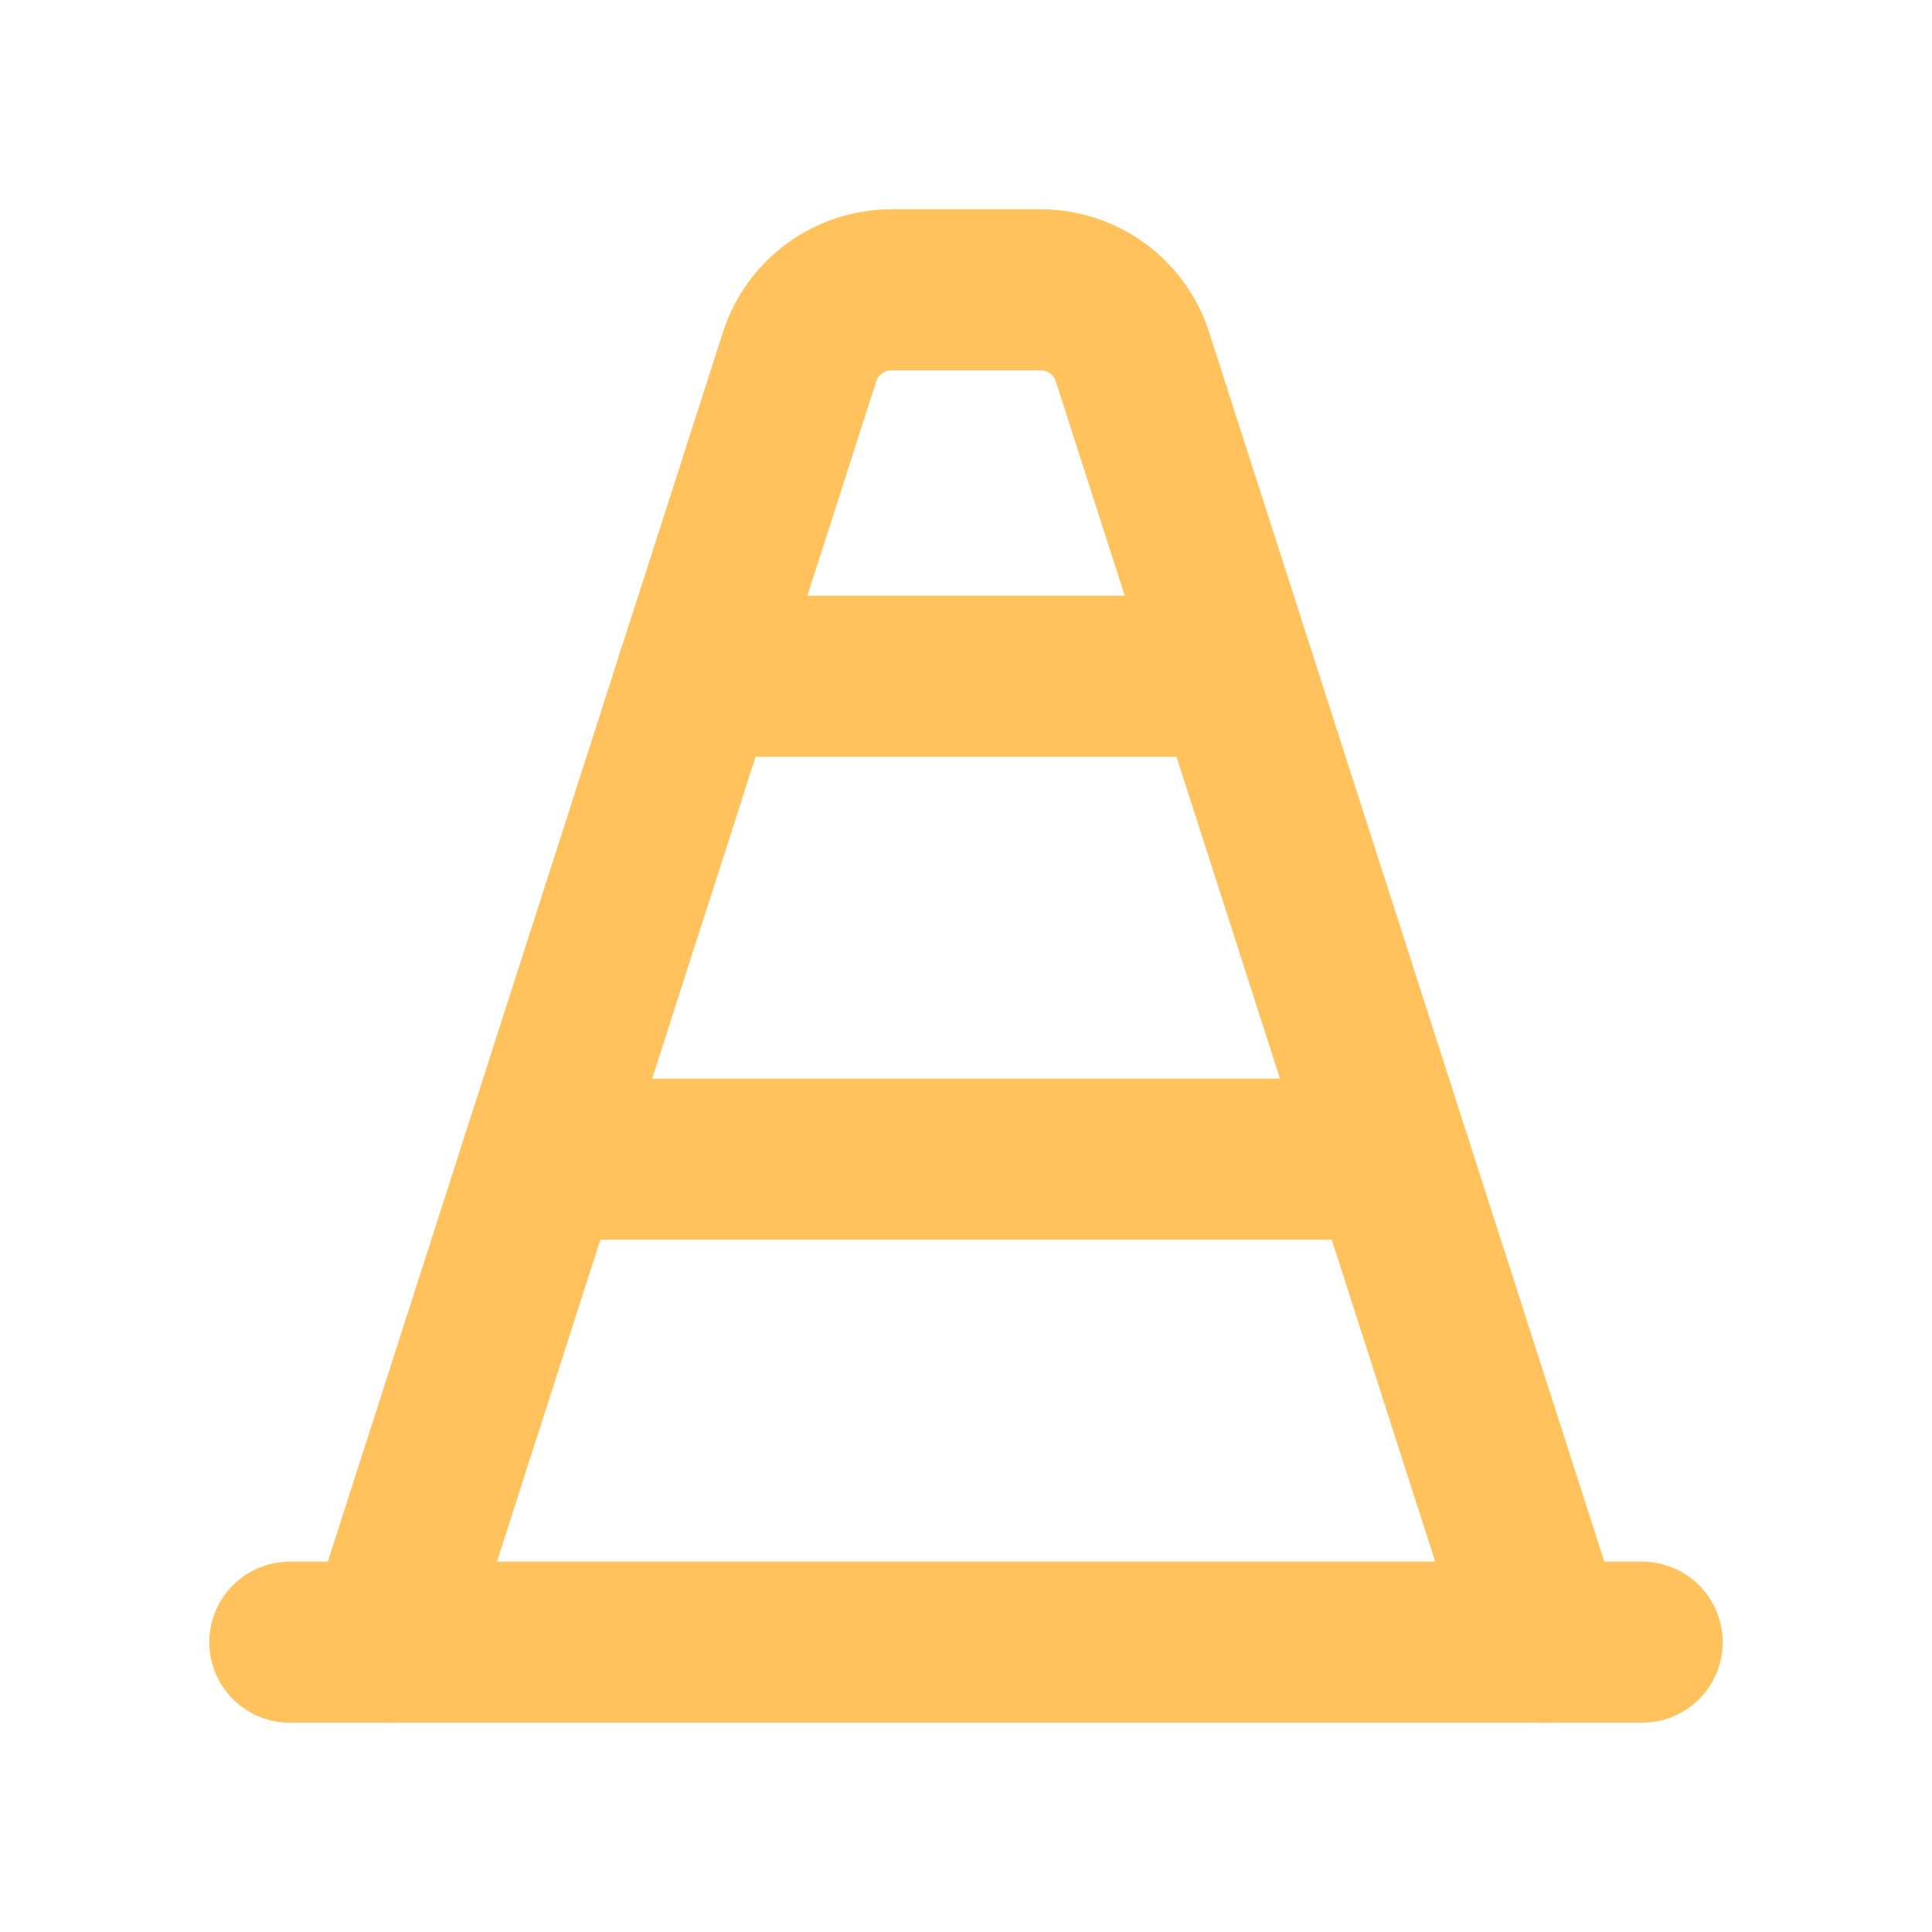
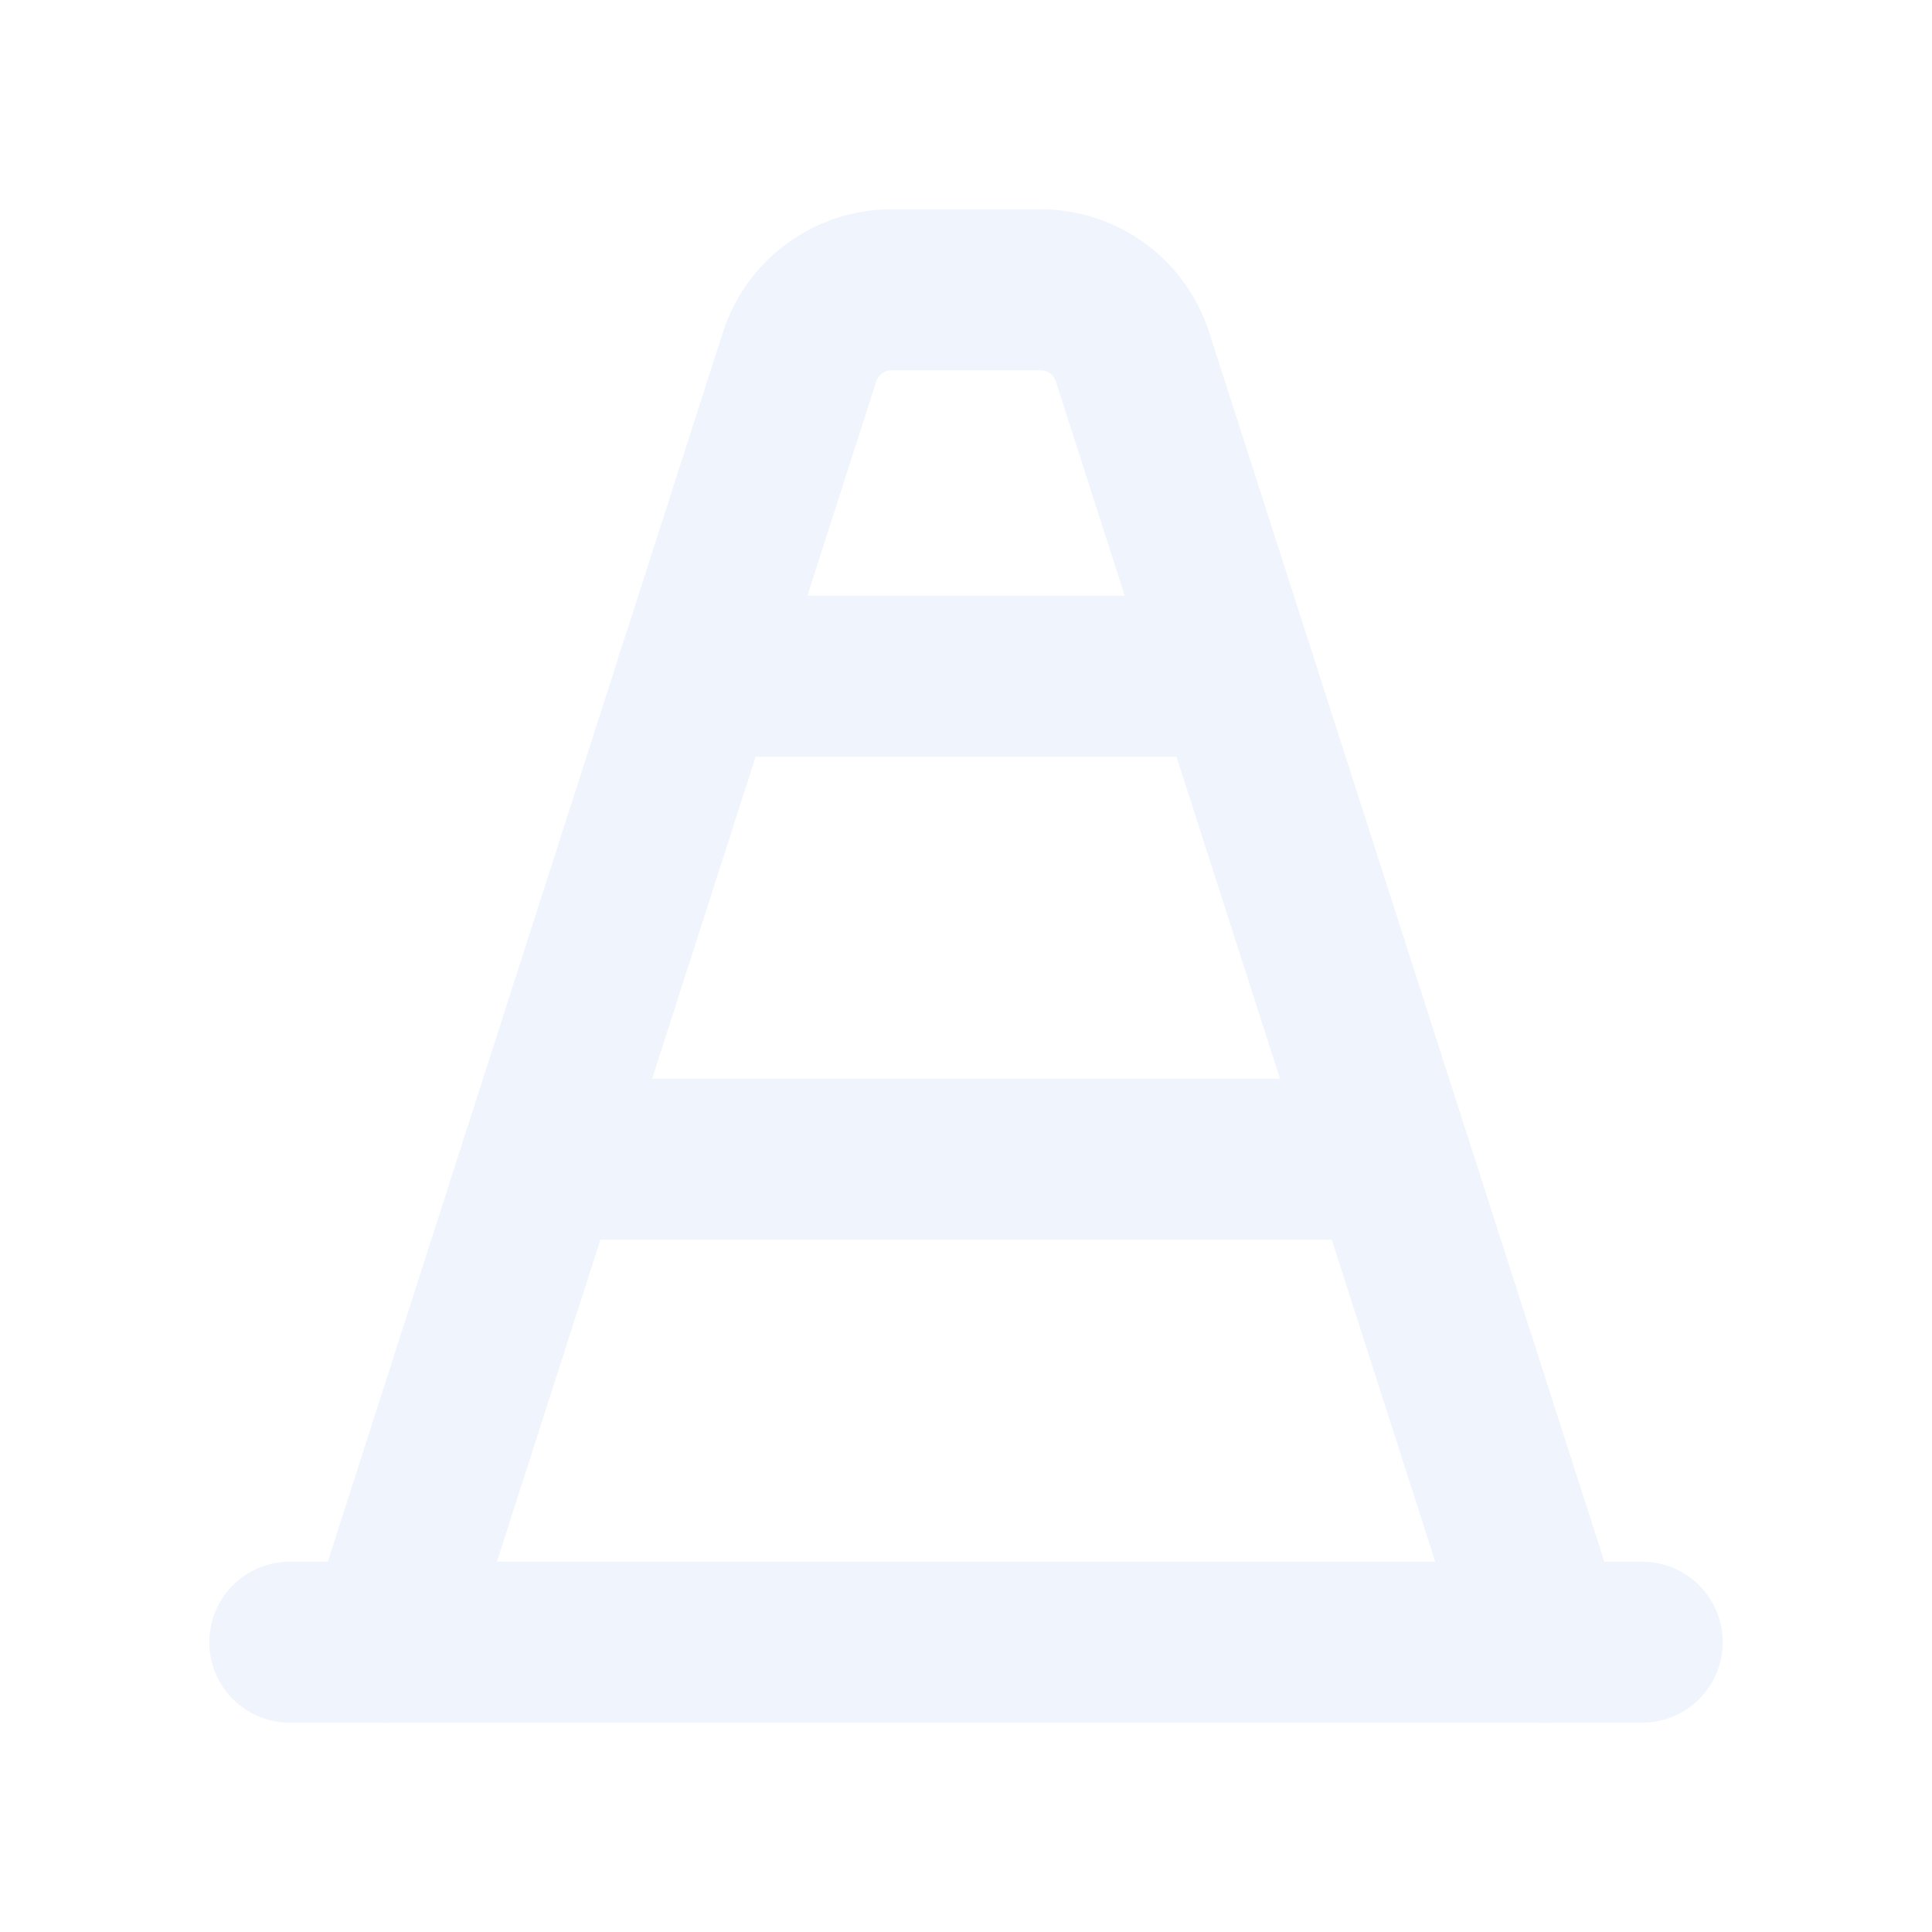
<svg xmlns="http://www.w3.org/2000/svg" width="24" height="24" viewBox="0 0 24 24" fill="none">
-   <g id="traffic-cone">
-     <path id="Vector" d="M15.343 8.4H8.656" stroke="#FFC25C" stroke-width="2" stroke-linecap="round" stroke-linejoin="round" />
-     <path id="Vector_2" d="M17.272 14.4H6.729" stroke="#FFC25C" stroke-width="2" stroke-linecap="round" stroke-linejoin="round" />
-     <path id="Vector_3" d="M20.4 20.4H3.6" stroke="#FFC25C" stroke-width="2" stroke-linecap="round" stroke-linejoin="round" />
-     <path id="Vector_4" d="M4.801 20.4L9.933 4.432C10.093 3.936 10.555 3.6 11.076 3.6H12.926C13.447 3.6 13.909 3.936 14.068 4.432L19.201 20.4" stroke="#FFC25C" stroke-width="2" stroke-linecap="round" stroke-linejoin="round" />
-   </g>
+   <path id="Vector" d="M15.343 8.4H8.656" stroke="#F0F4FC" stroke-width="2" stroke-linecap="round" stroke-linejoin="round" />
+   <path id="Vector_2" d="M17.272 14.4H6.729" stroke="#F0F4FC" stroke-width="2" stroke-linecap="round" stroke-linejoin="round" />
+   <path id="Vector_3" d="M20.4 20.4H3.6" stroke="#F0F4FC" stroke-width="2" stroke-linecap="round" stroke-linejoin="round" />
+   <path id="Vector_4" d="M4.801 20.4L9.933 4.432C10.093 3.936 10.555 3.6 11.076 3.6H12.926C13.447 3.6 13.909 3.936 14.068 4.432L19.201 20.4" stroke="#F0F4FC" stroke-width="2" stroke-linecap="round" stroke-linejoin="round" />
</svg>
